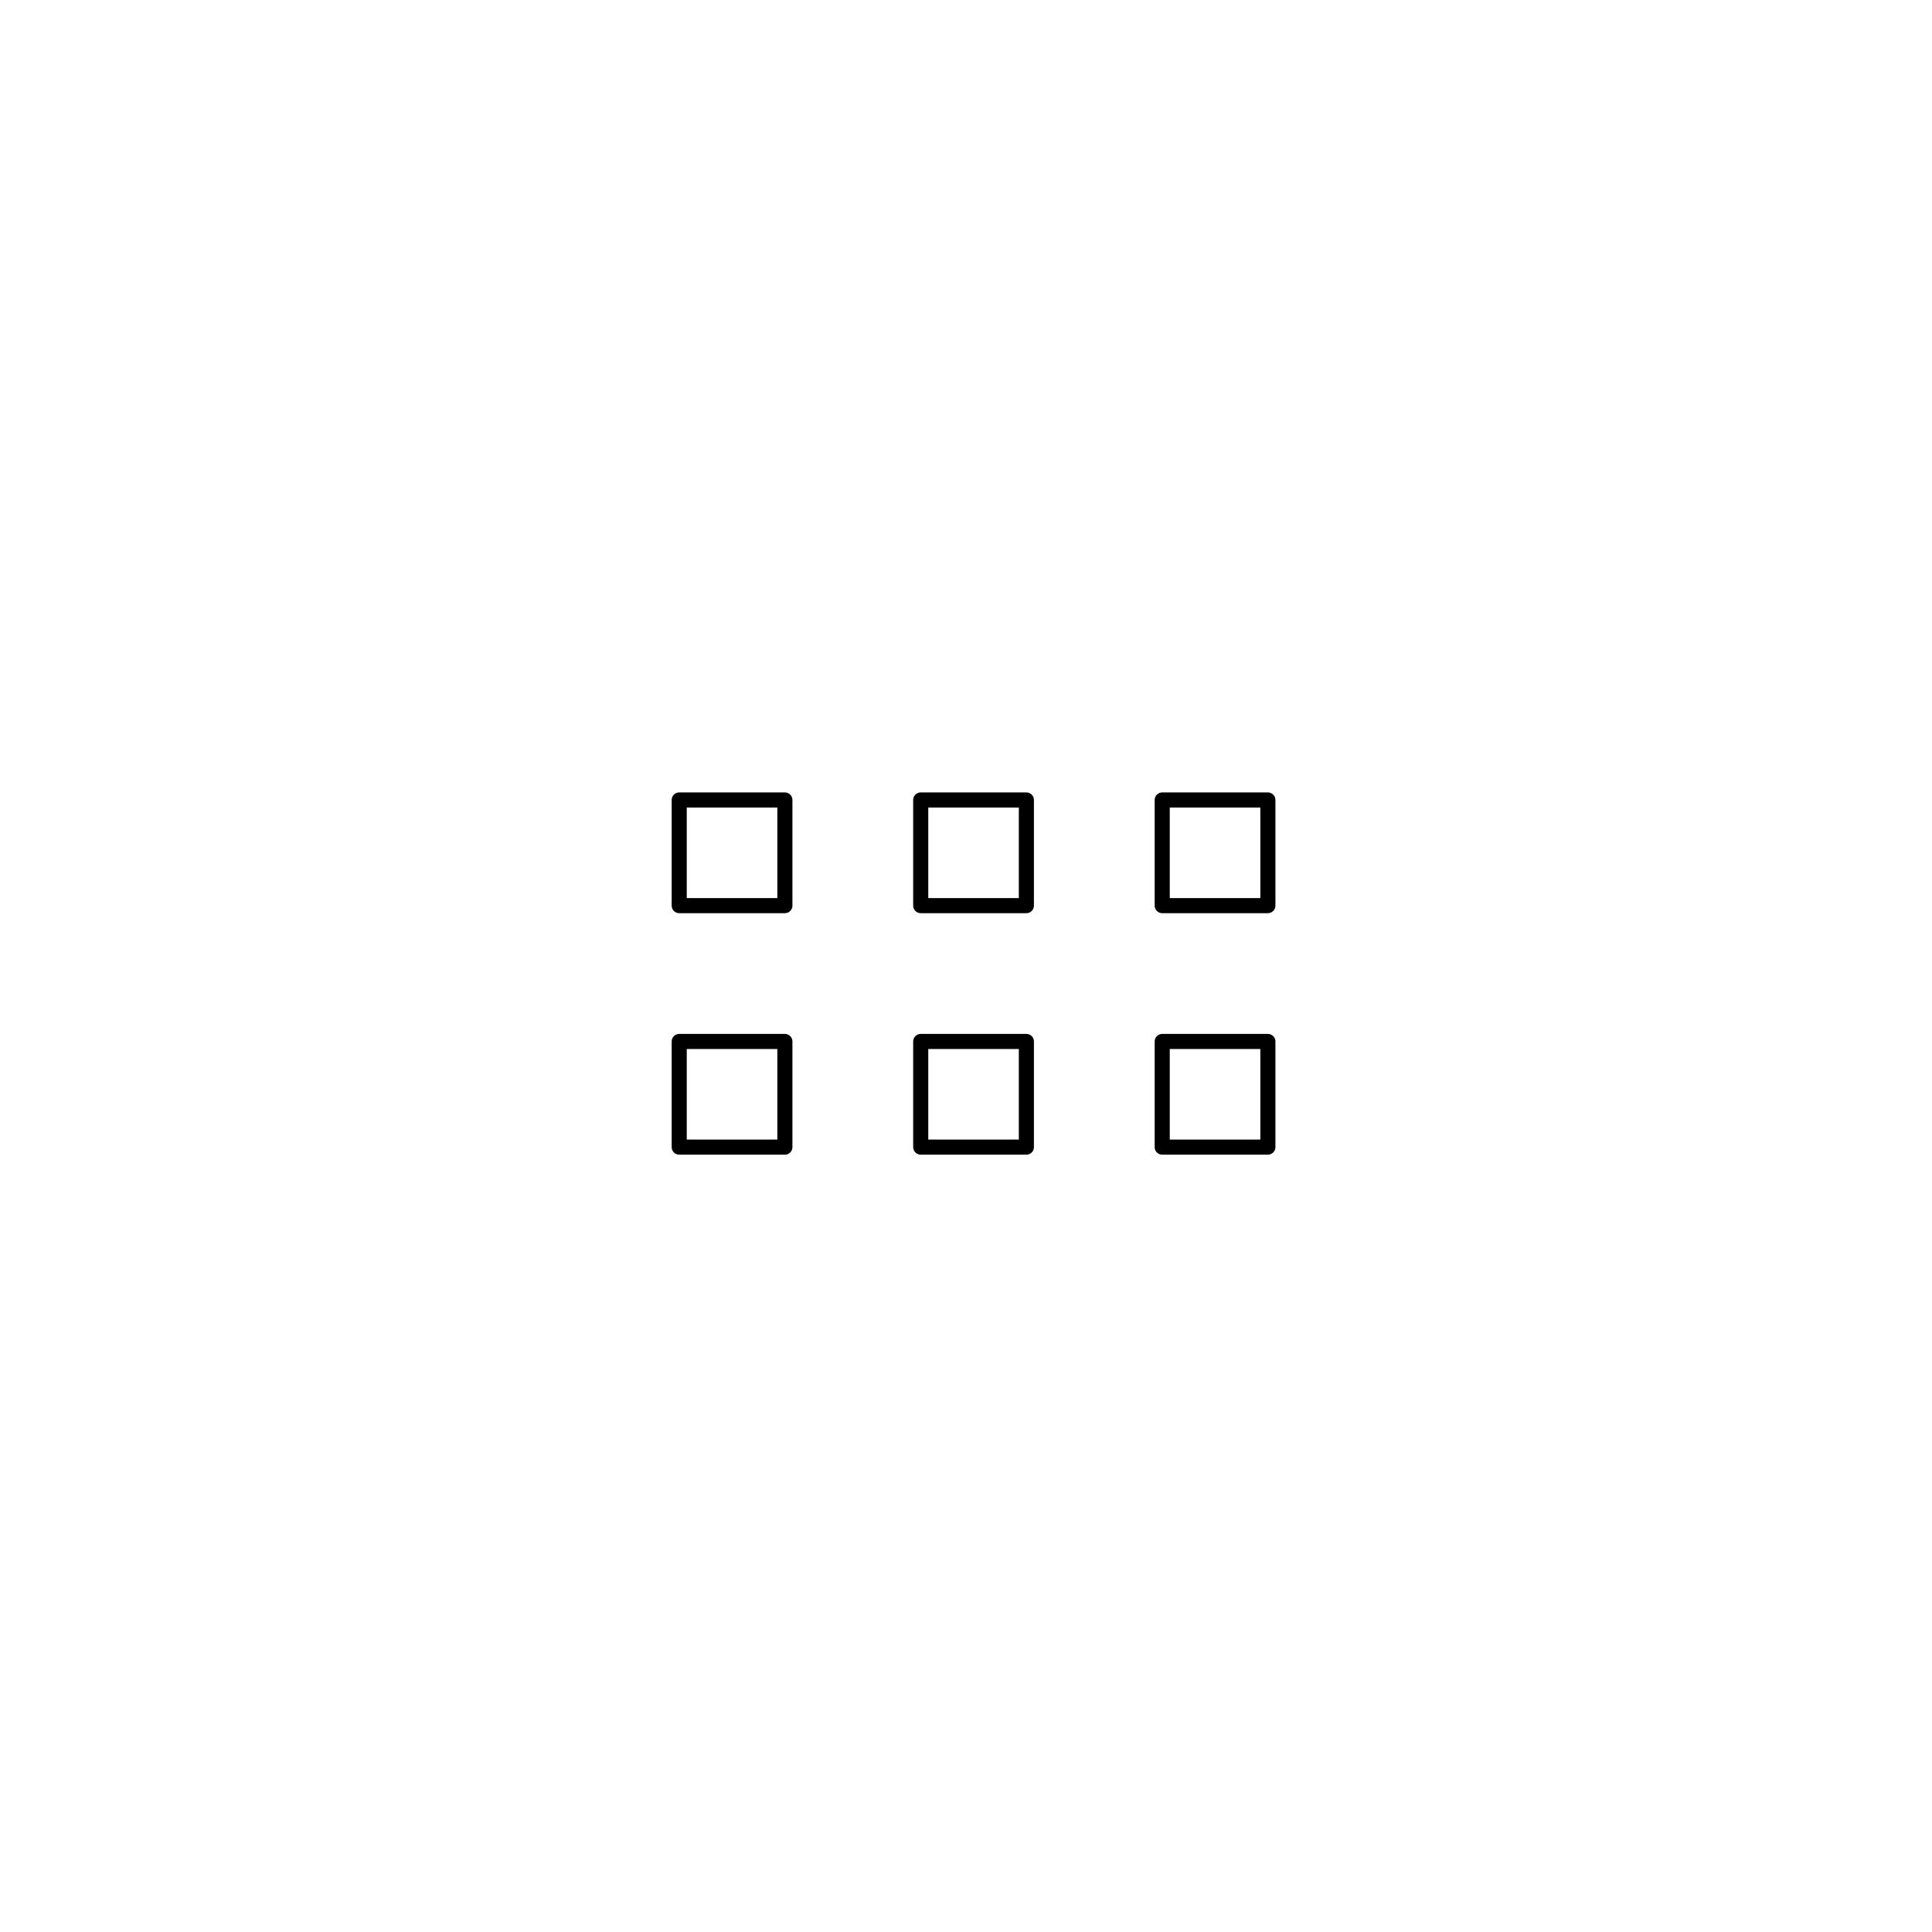
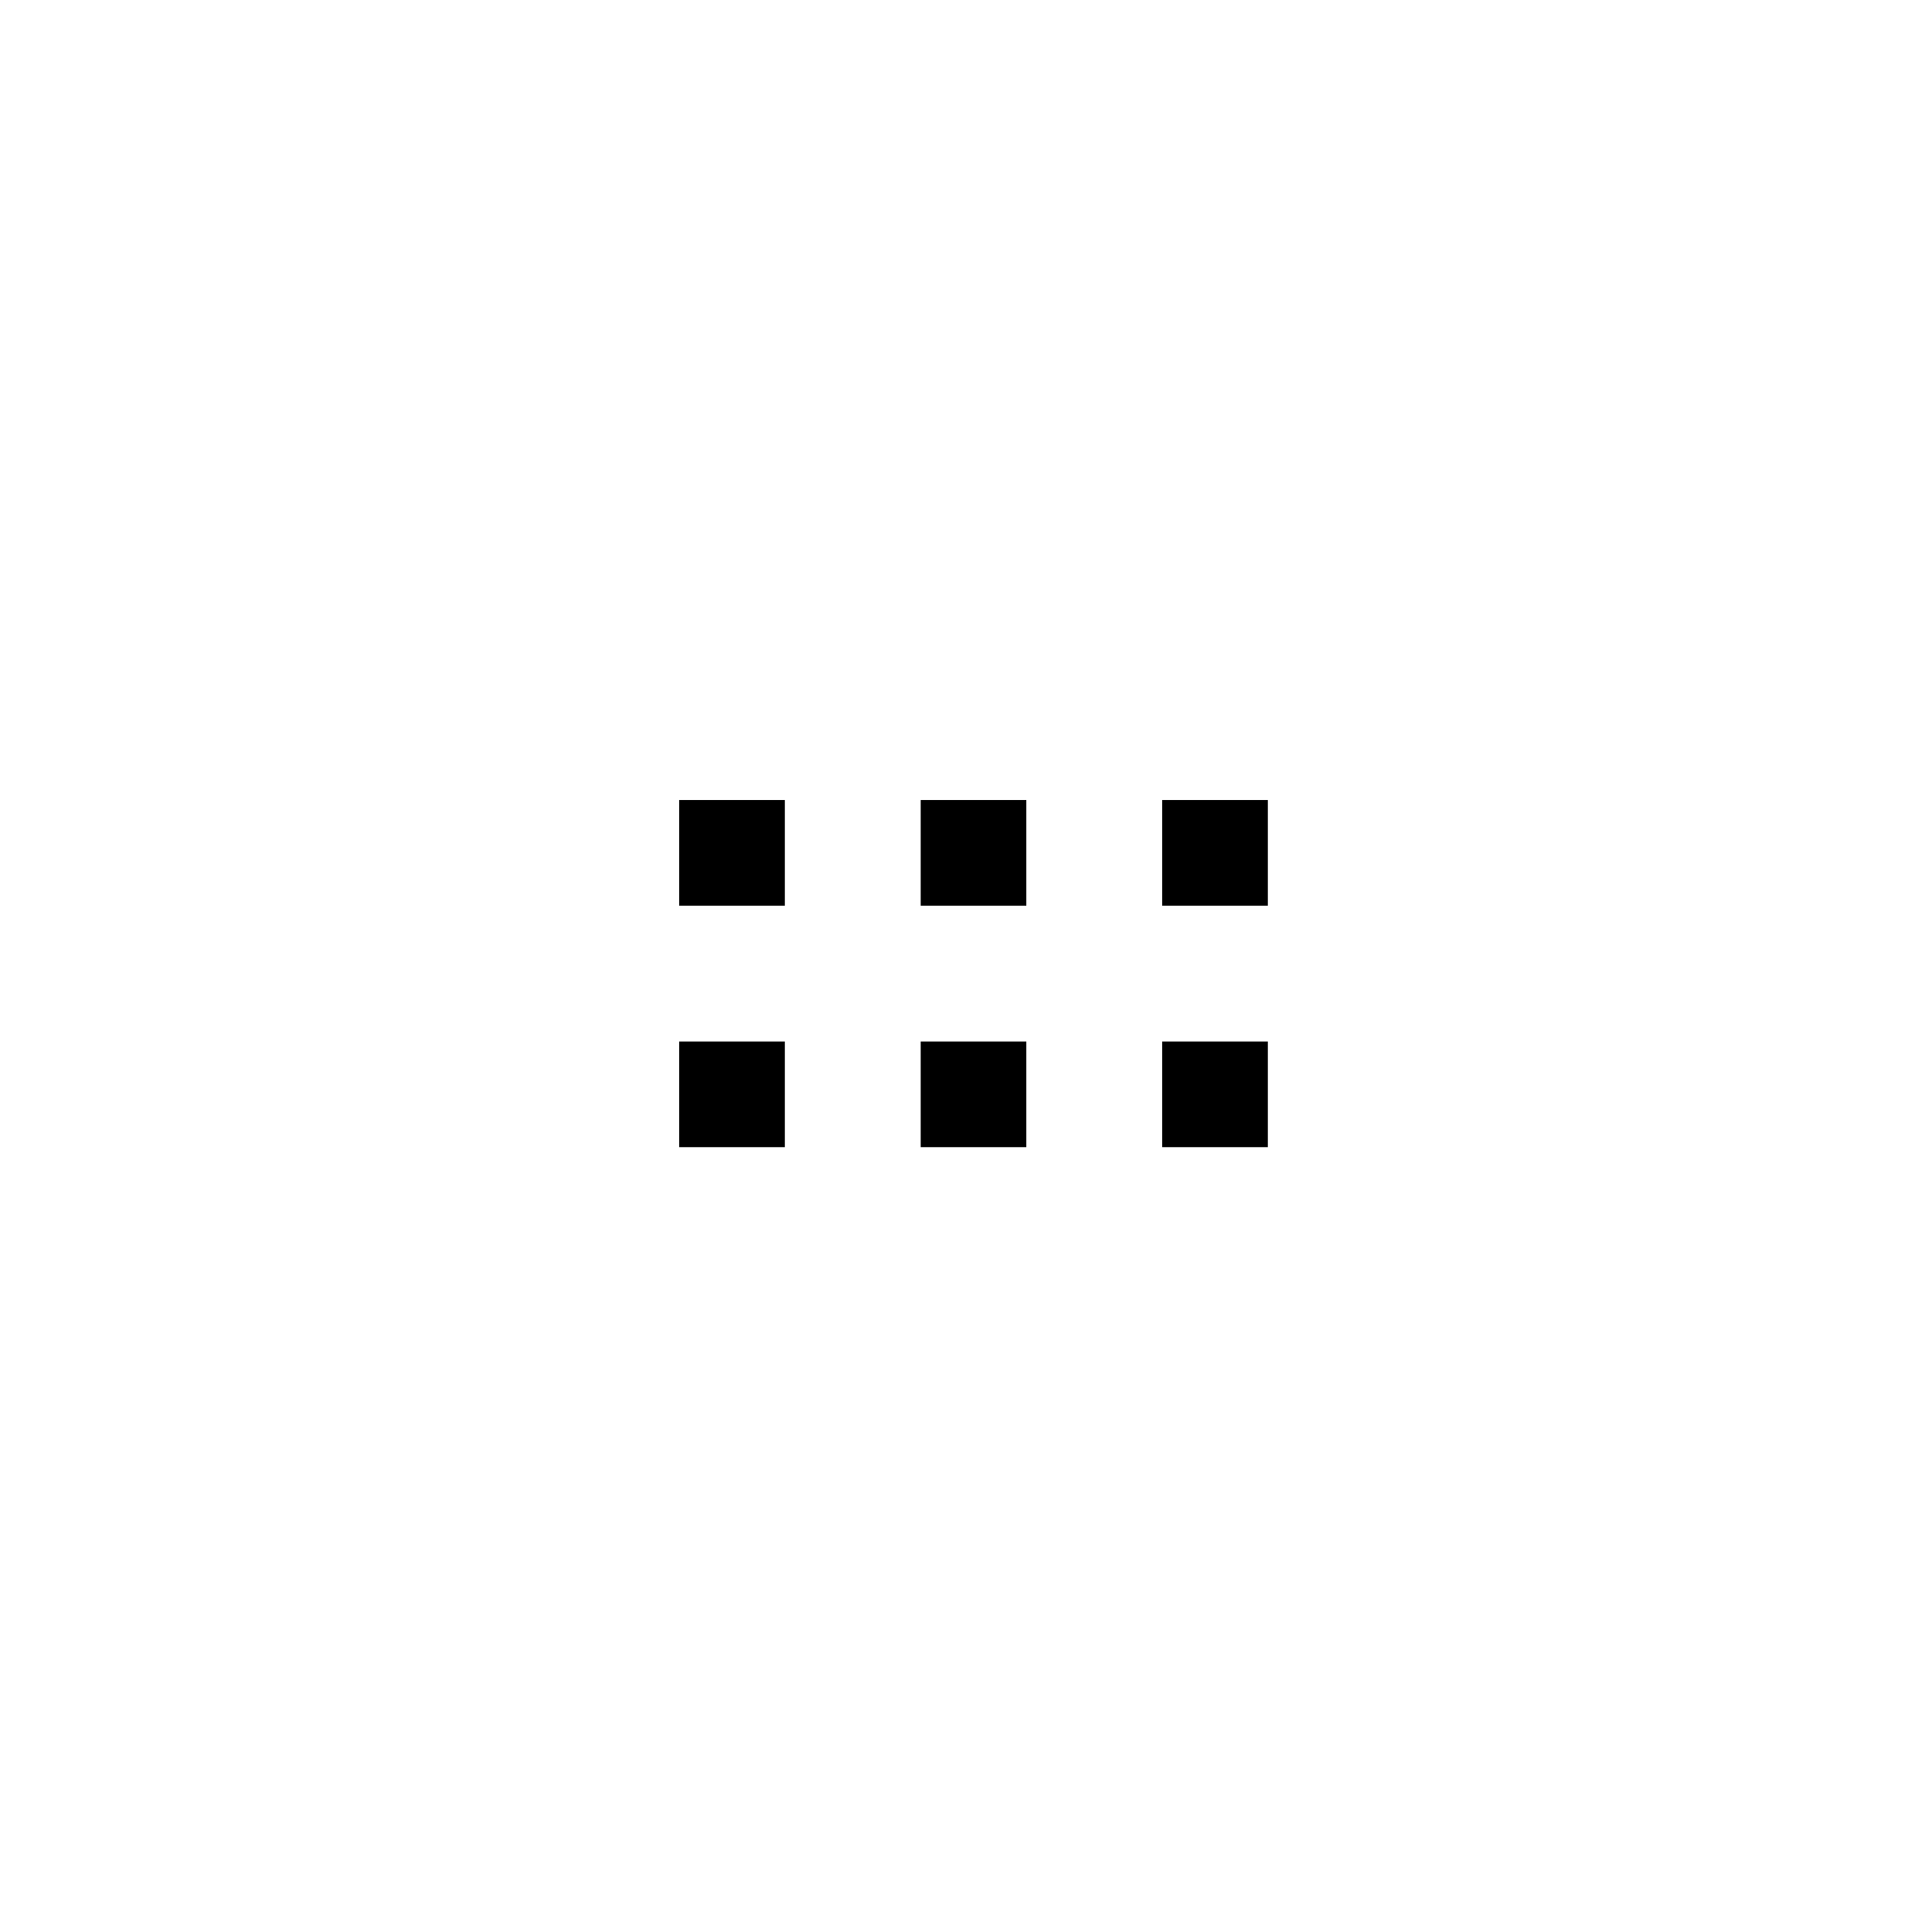
- <svg xmlns="http://www.w3.org/2000/svg" width="256" height="256" viewBox="0 0 256 256" fill="none" stroke="currentColor" stroke-width="2" stroke-linecap="round" stroke-linejoin="round">
+ <svg xmlns="http://www.w3.org/2000/svg" width="256" height="256" viewBox="0 0 256 256" fill="currentColor" stroke="currentColor" stroke-width="0" stroke-linecap="round" stroke-linejoin="round">
  <rect width="14" height="14" transform="matrix(0 -1 -1 0 104 120)" />
  <rect width="14" height="14" transform="matrix(0 -1 -1 0 136 120)" />
  <rect width="14" height="14" transform="matrix(0 -1 -1 0 168 120)" />
  <rect width="14" height="14" transform="matrix(0 -1 -1 0 104 152)" />
  <rect width="14" height="14" transform="matrix(0 -1 -1 0 136 152)" />
  <rect width="14" height="14" transform="matrix(0 -1 -1 0 168 152)" />
</svg>
